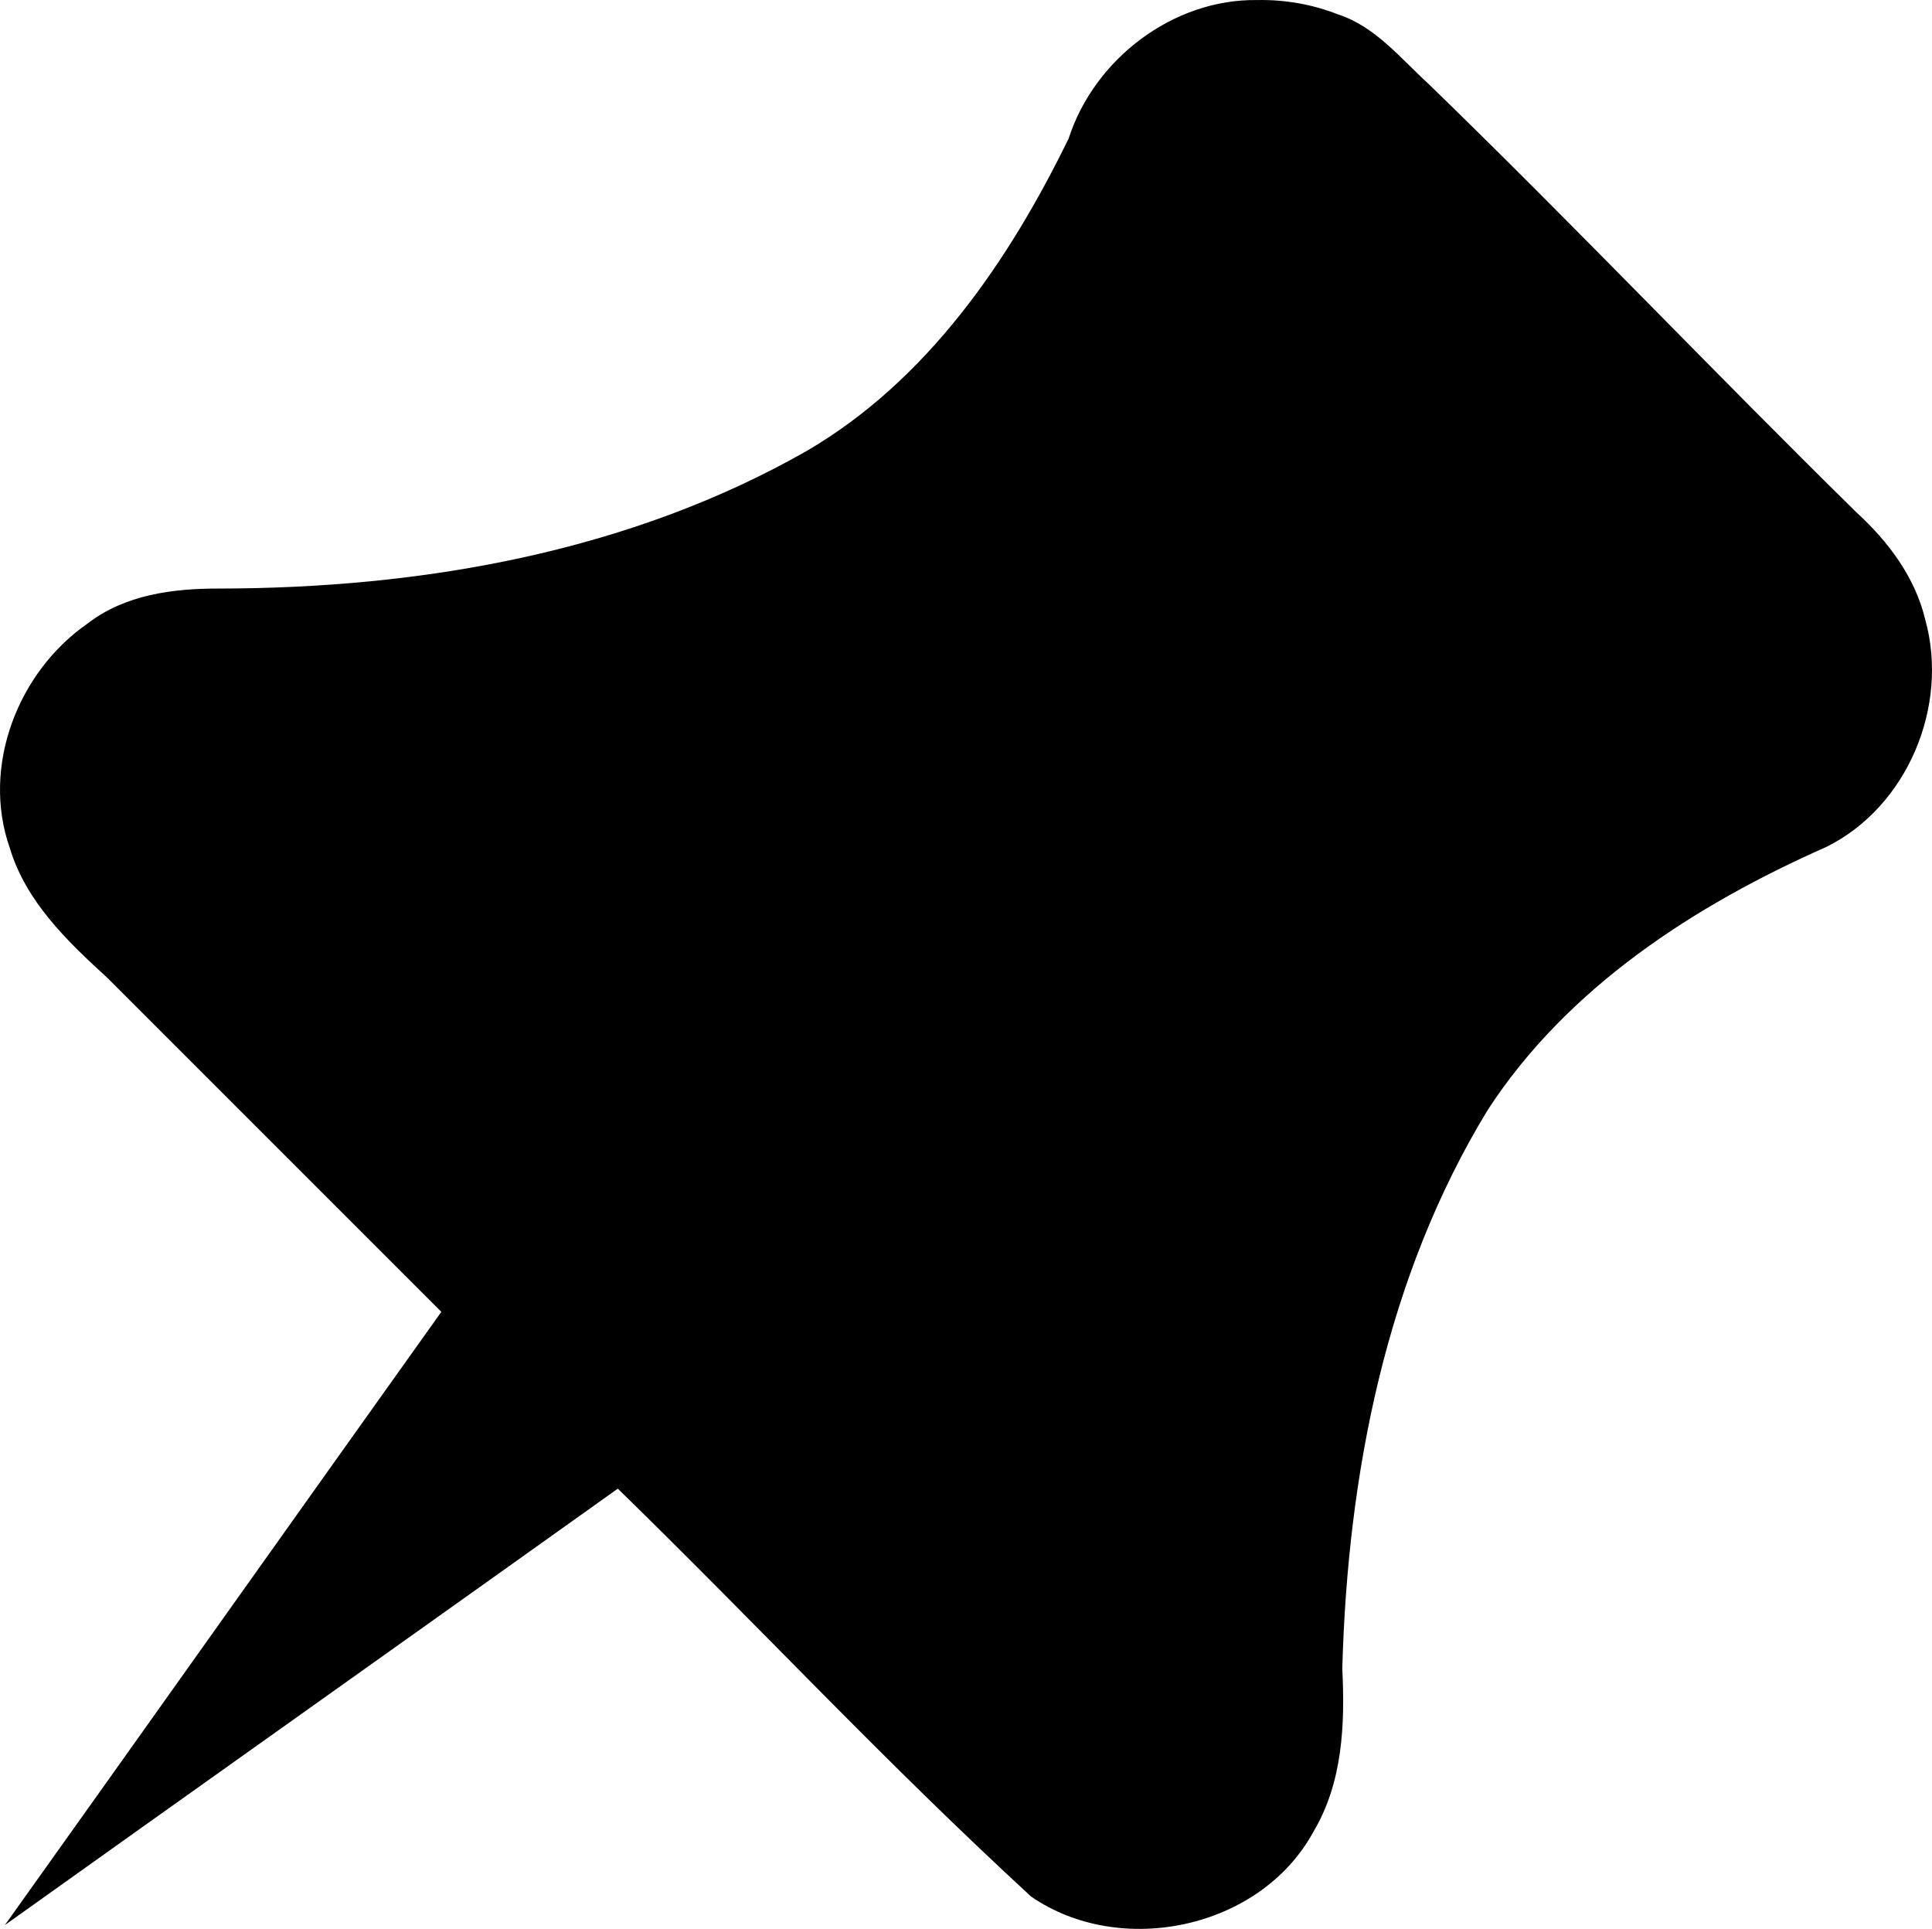
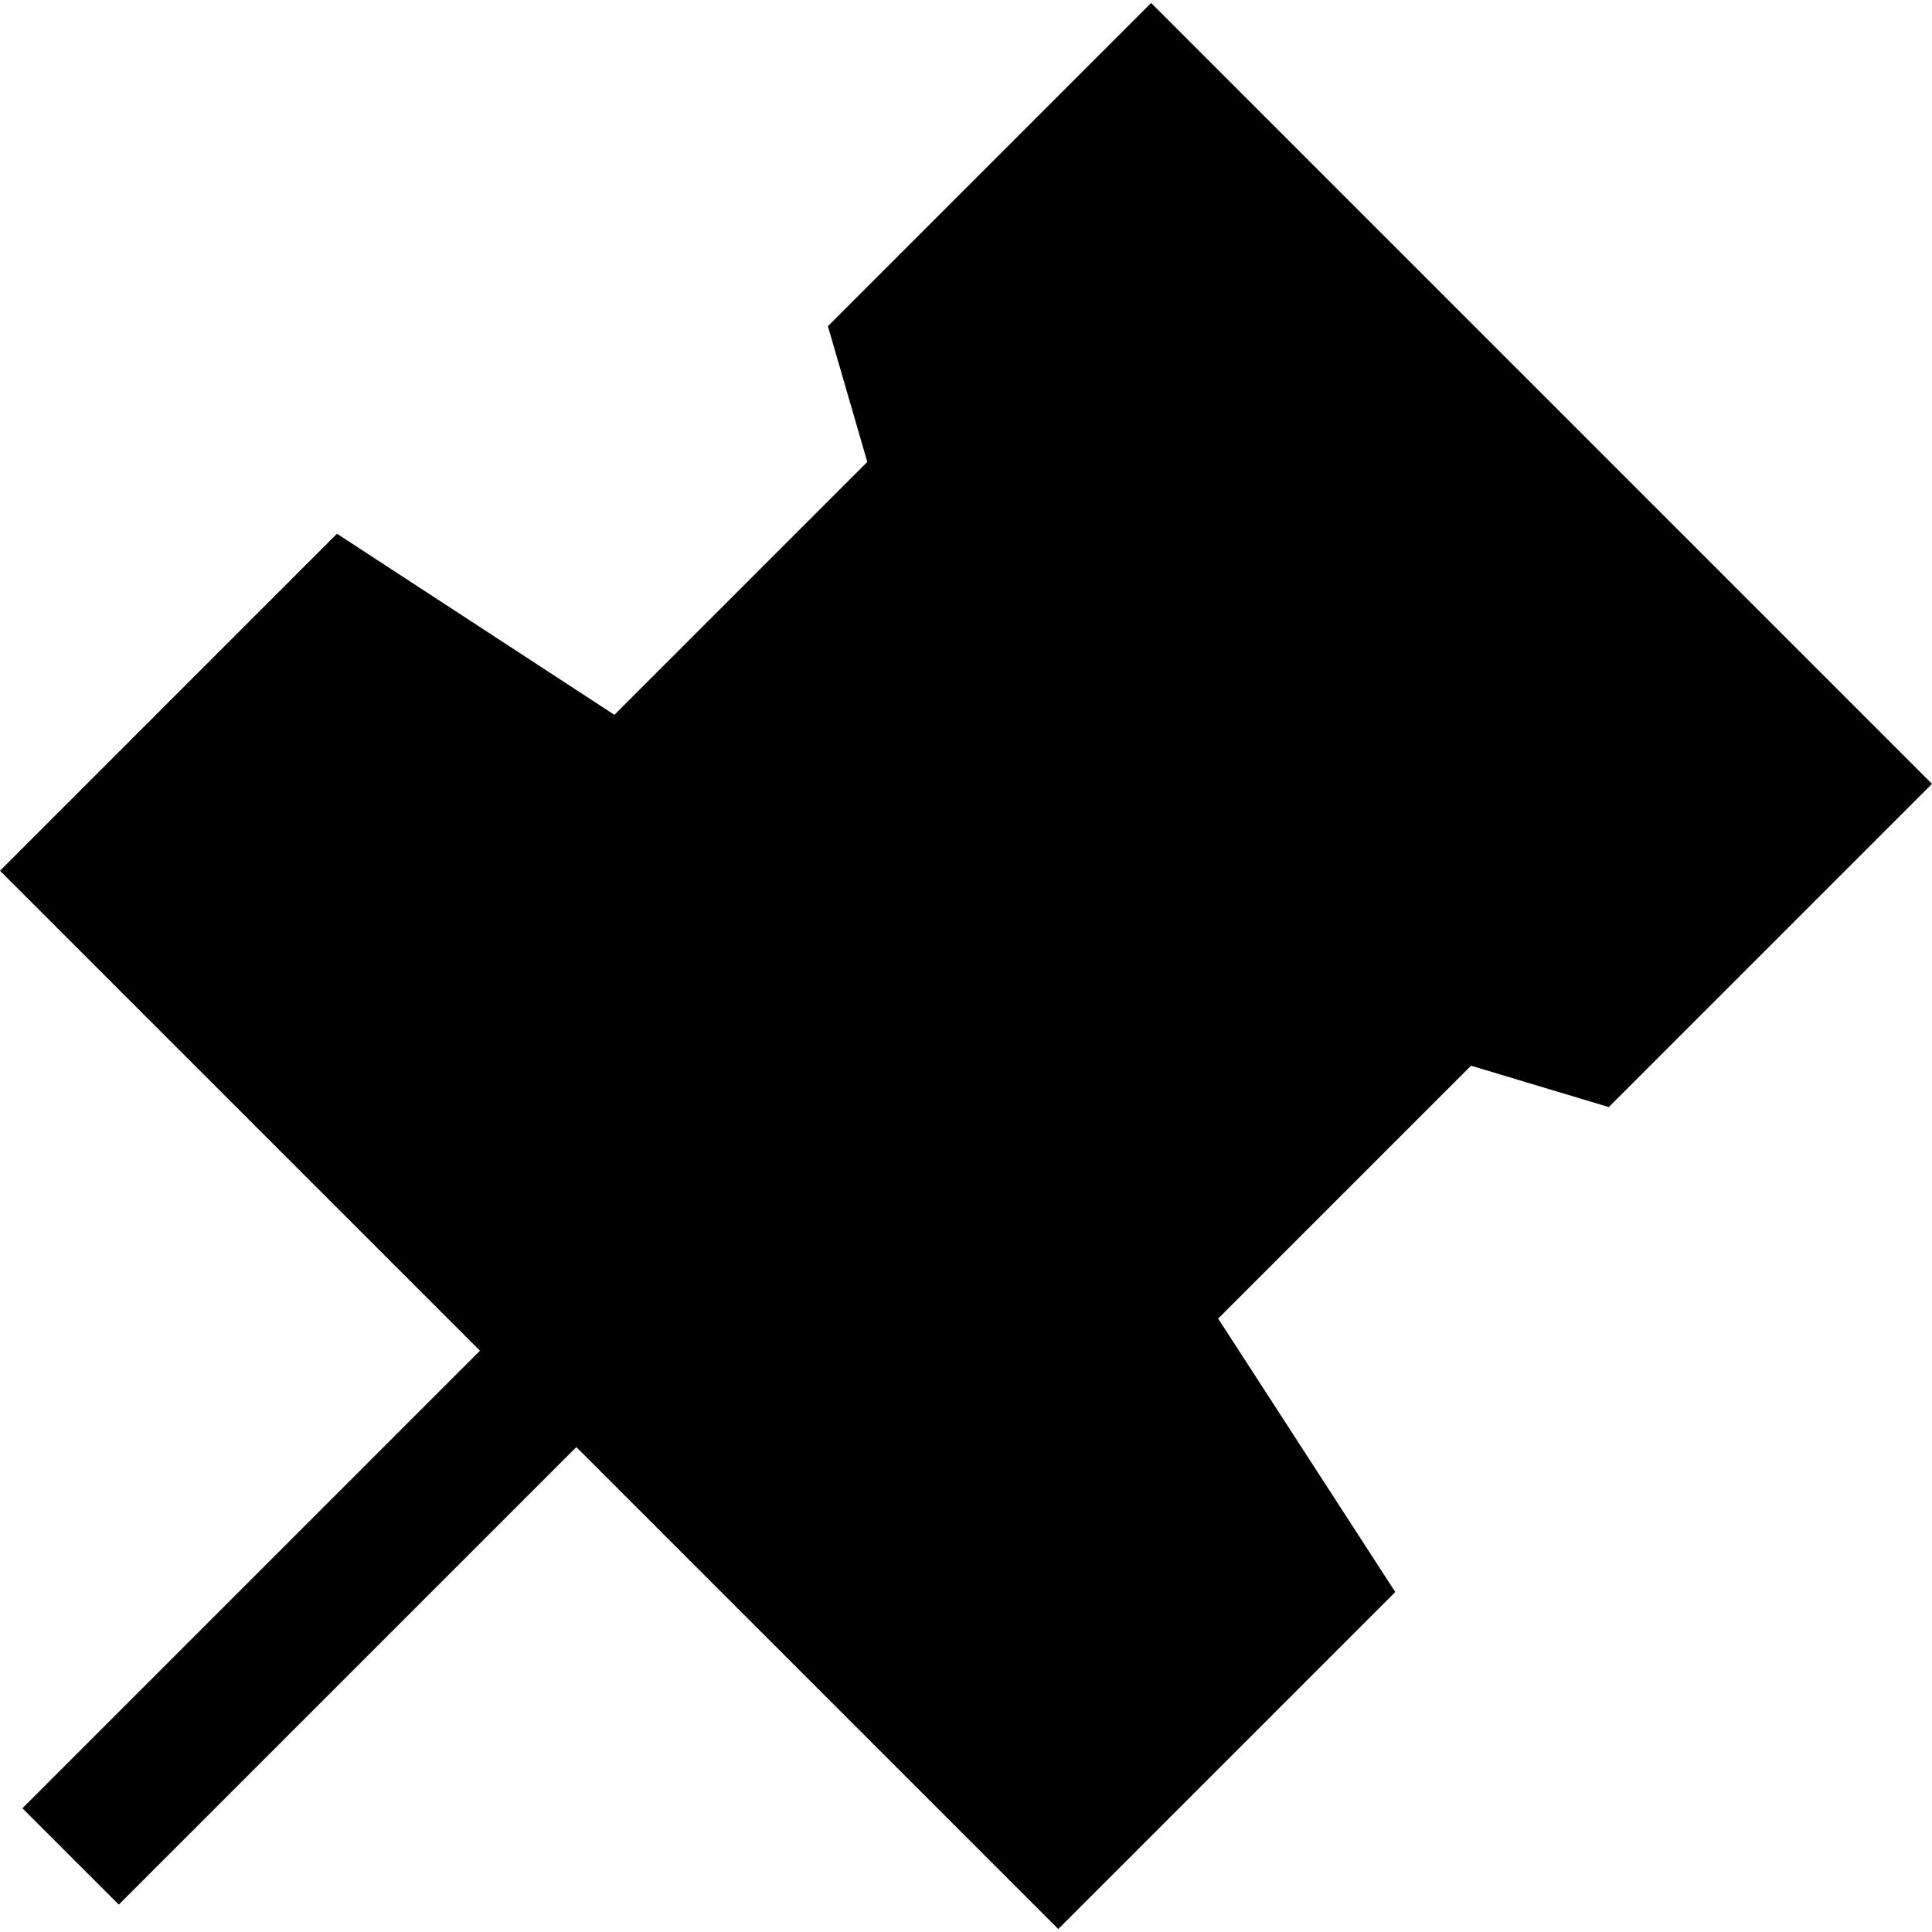
- <svg xmlns="http://www.w3.org/2000/svg" width="500" height="499.172">
-   <path d="M325.318.012c-21.828-.283-42.138 15.34-48.74 35.799-15.498 31.788-36.62 62.655-67.738 80.85-46.02 26.247-99.73 35.59-152.188 35.65-11.824-.026-24.336 1.563-34 9.064-18.02 12.488-27.52 36.96-20.132 58.033 4.15 13.85 14.838 24.125 25.197 33.582l86.5 86.5C84.489 381.136 30.993 456.543 1.26 498.187c41.623-29.726 117.01-83.216 158.633-112.943 37.542 36.62 68.372 70.026 106.955 105.56 23.195 15.988 59.377 8.336 73.035-16.722 7.6-12.733 8.225-27.804 7.5-42.23 1.366-50.12 11.25-101.404 37.676-144.67 20.658-31.714 53.59-52.979 87.634-68.024 20.972-10.427 31.76-36.412 25.57-58.77-2.663-11.117-9.64-20.31-17.898-27.872-37.25-36.595-73.199-74.495-110.699-110.84-7.227-6.593-13.718-14.768-23.268-17.905-6.682-2.644-13.898-3.907-21.08-3.757V.012z" />
+ <svg xmlns="http://www.w3.org/2000/svg" width="500" height="500" viewBox="0 0 132.292 132.292">
+   <path d="M78.822.204l-3.3 3.3L56.69 22.336l2.697 9.295-17.315 17.316-18.997-12.4L0 59.624l32.865 32.865-31.33 31.33 6.598 6.599 31.33-31.33 33.001 33 23.076-23.075-12.127-18.725 17.315-17.316 9.432 2.835 22.132-22.132z" />
</svg>
